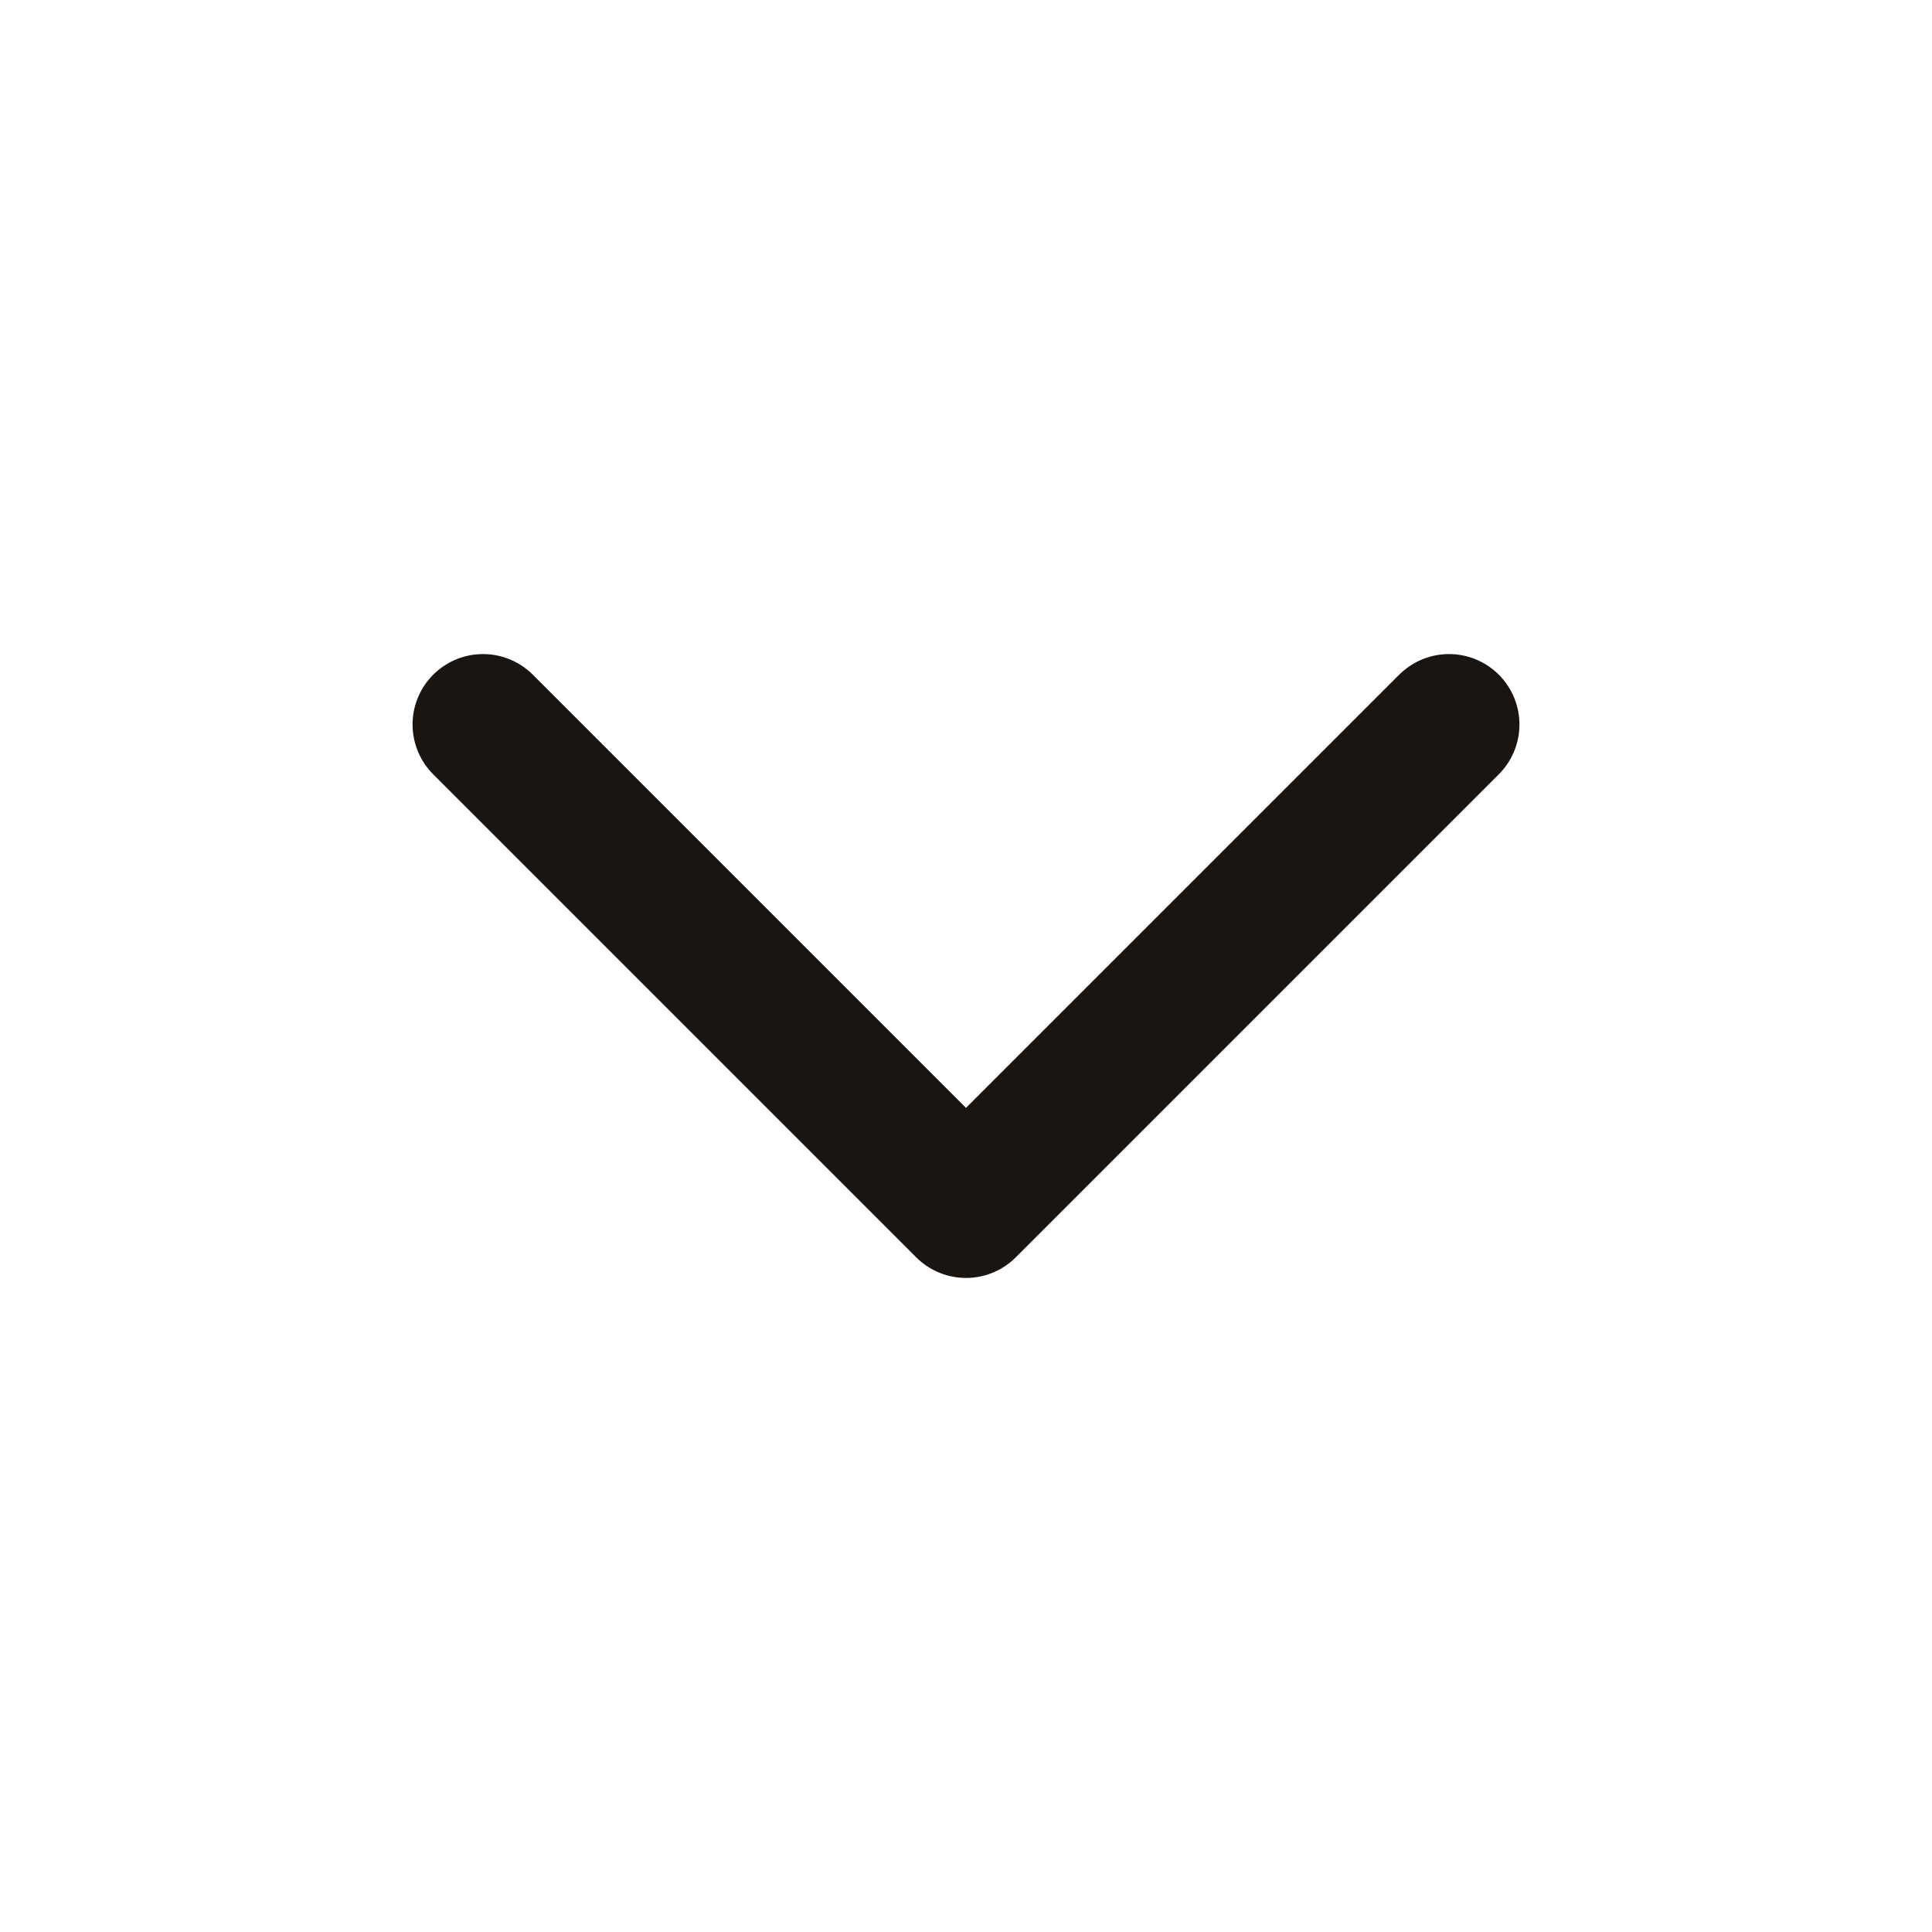
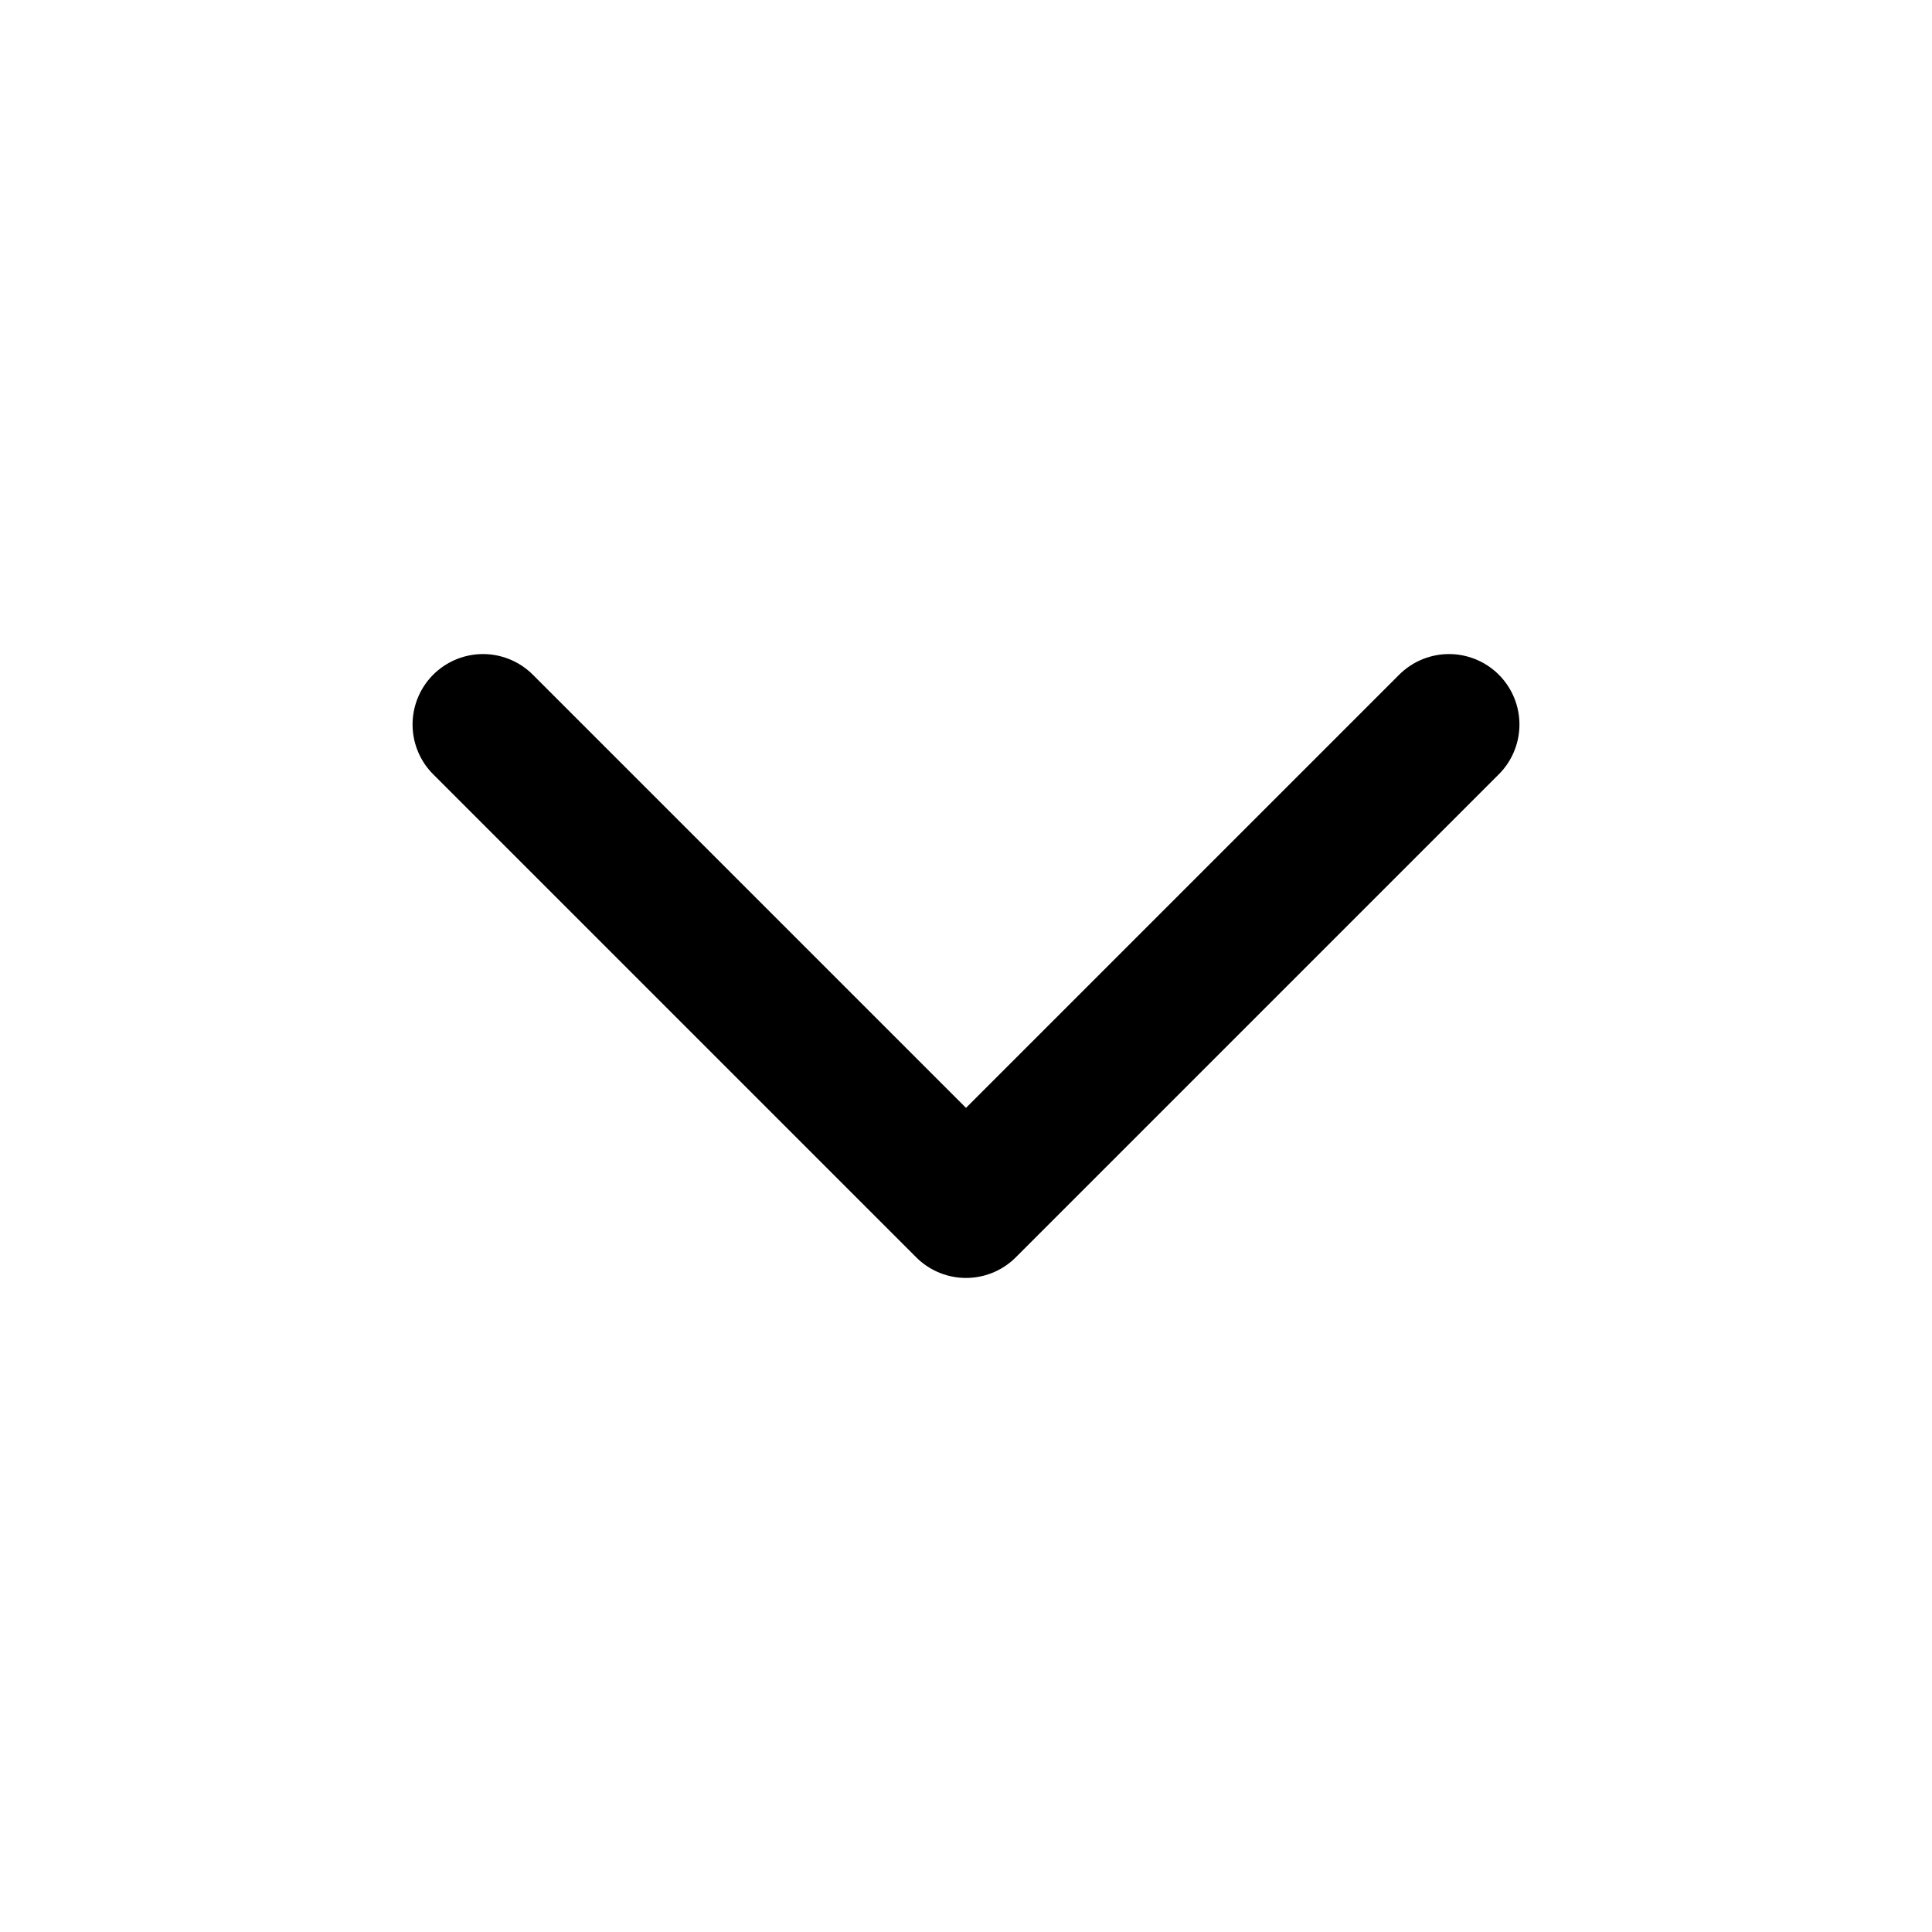
- <svg xmlns="http://www.w3.org/2000/svg" viewBox="0 0 24 24" width="24" height="24" fill="none" stroke="#1B1512" stroke-width="1.75" stroke-linecap="round" stroke-linejoin="round">
+ <svg xmlns="http://www.w3.org/2000/svg" viewBox="0 0 24 24" width="24" height="24" fill="none" stroke="currentColor" stroke-width="1.75" stroke-linecap="round" stroke-linejoin="round">
  <path d="M6 9l6 6 6-6" />
</svg>
